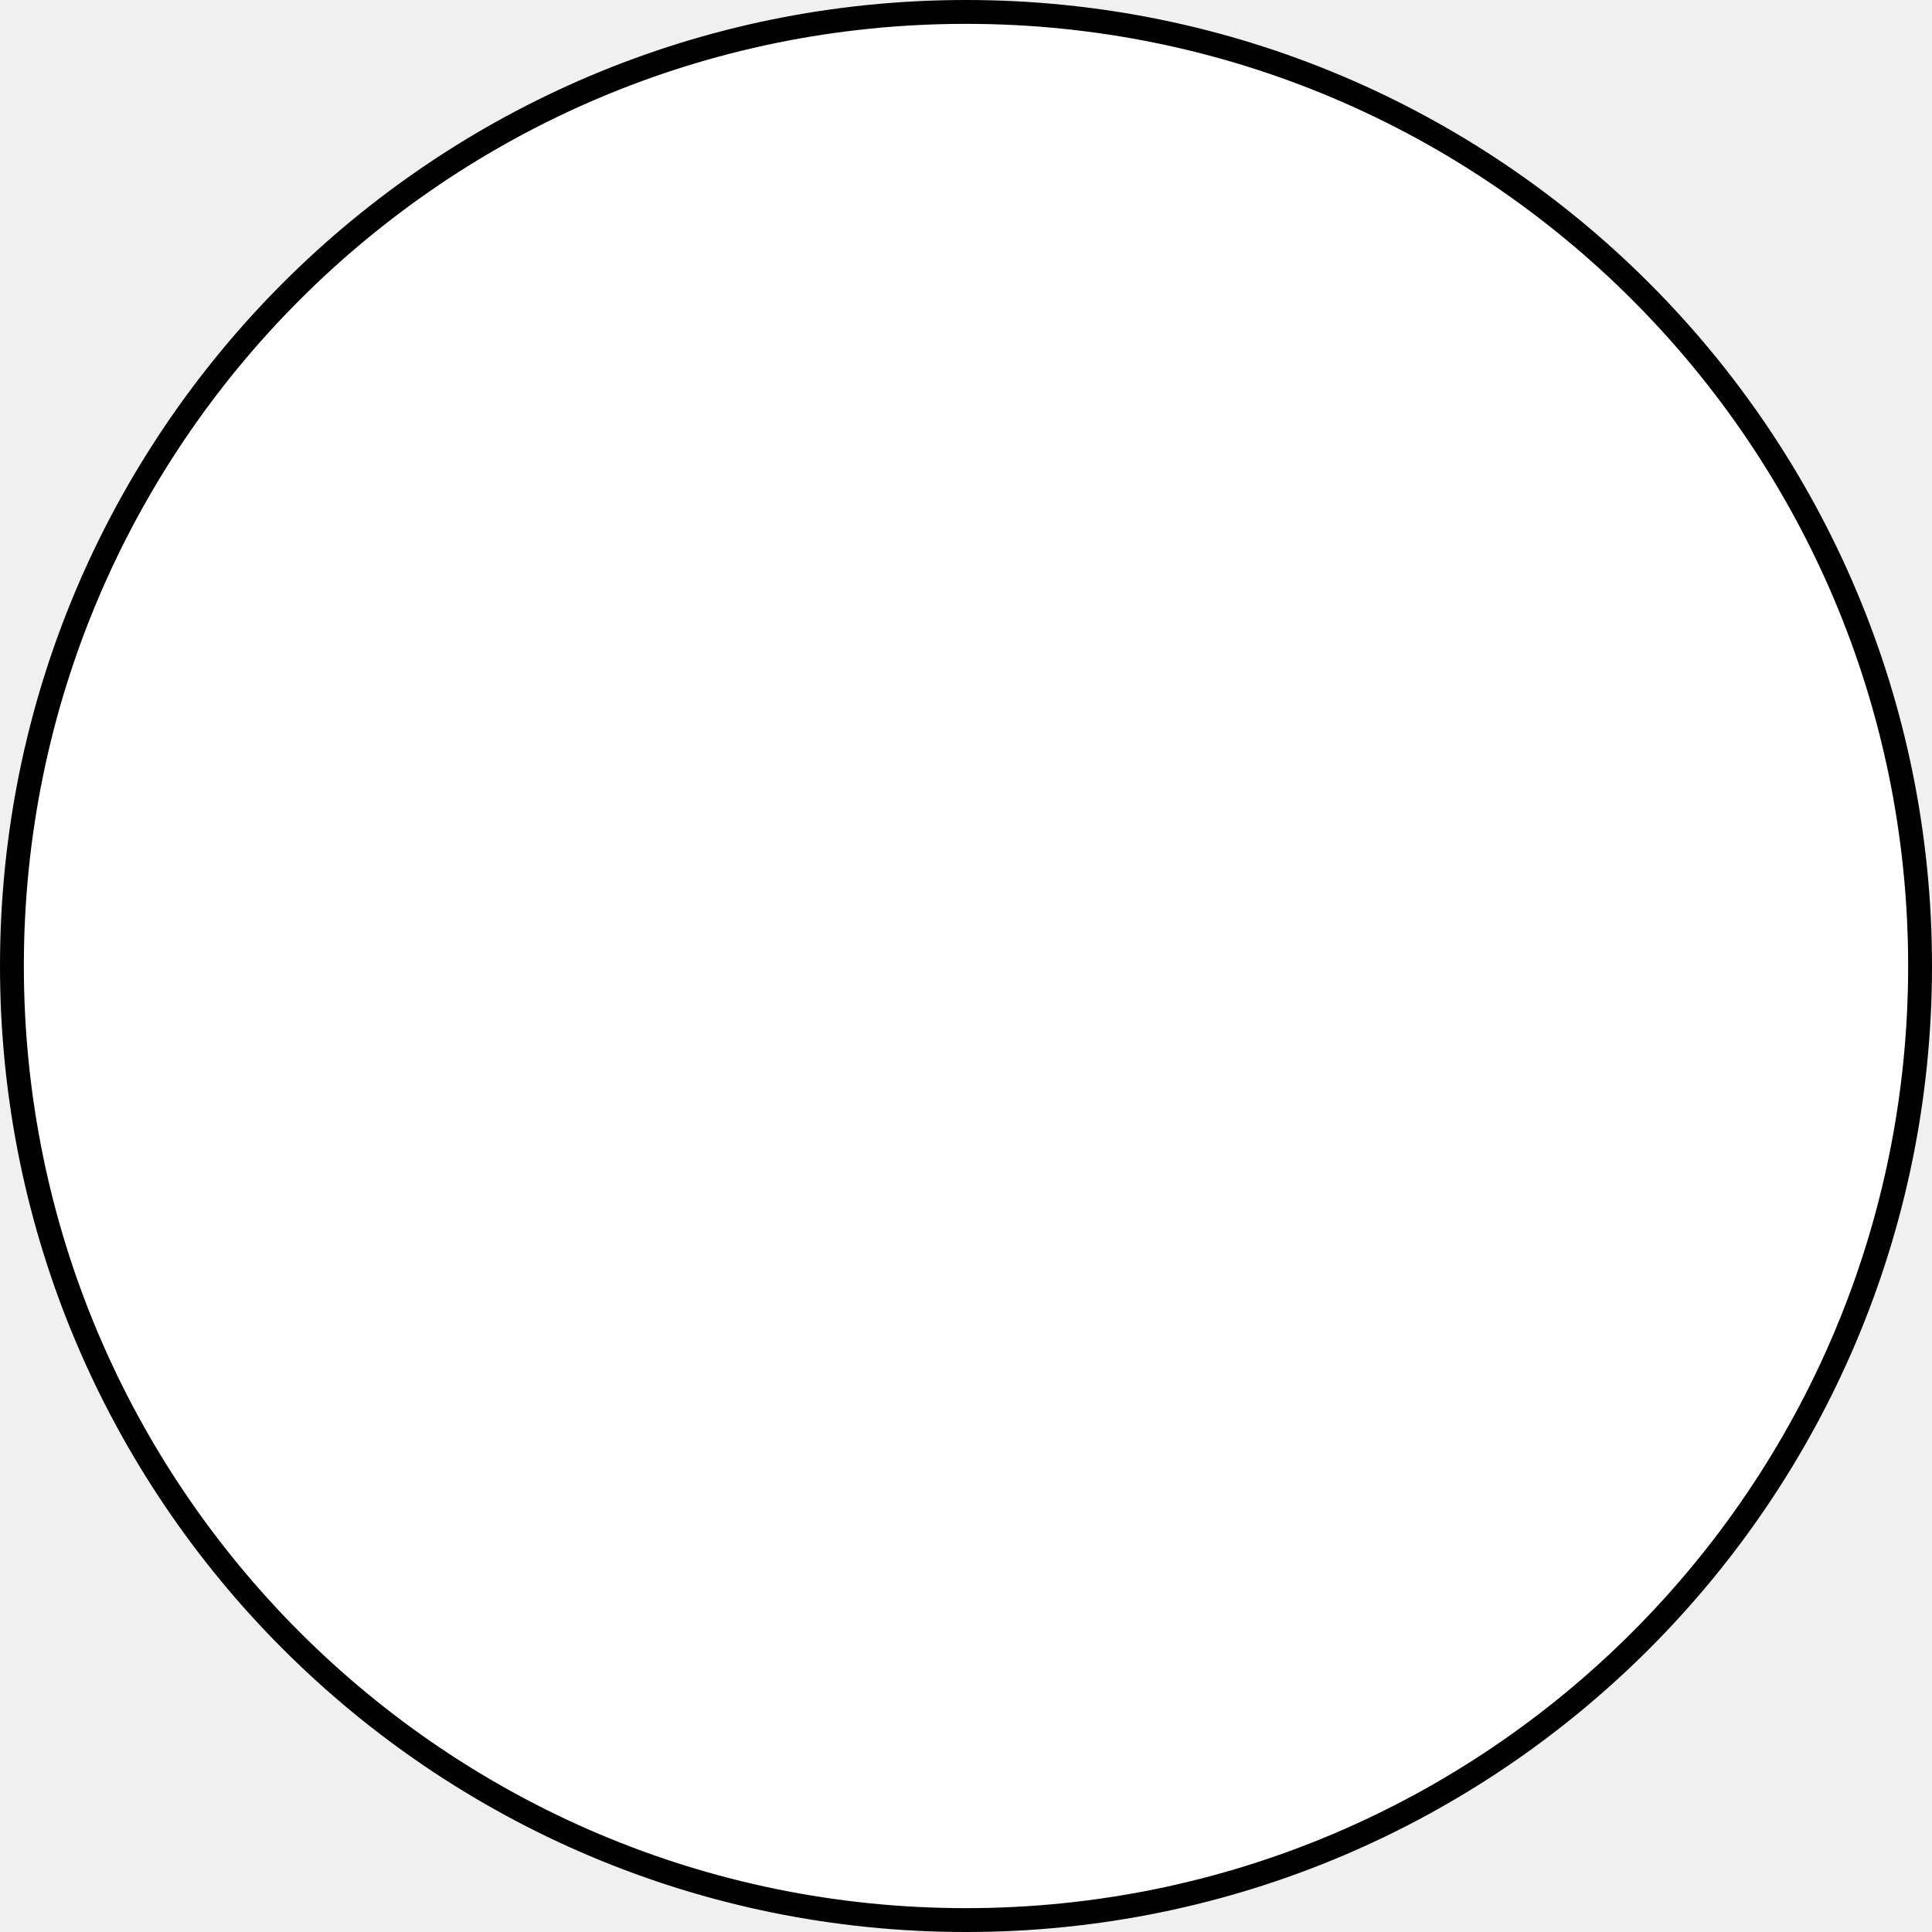
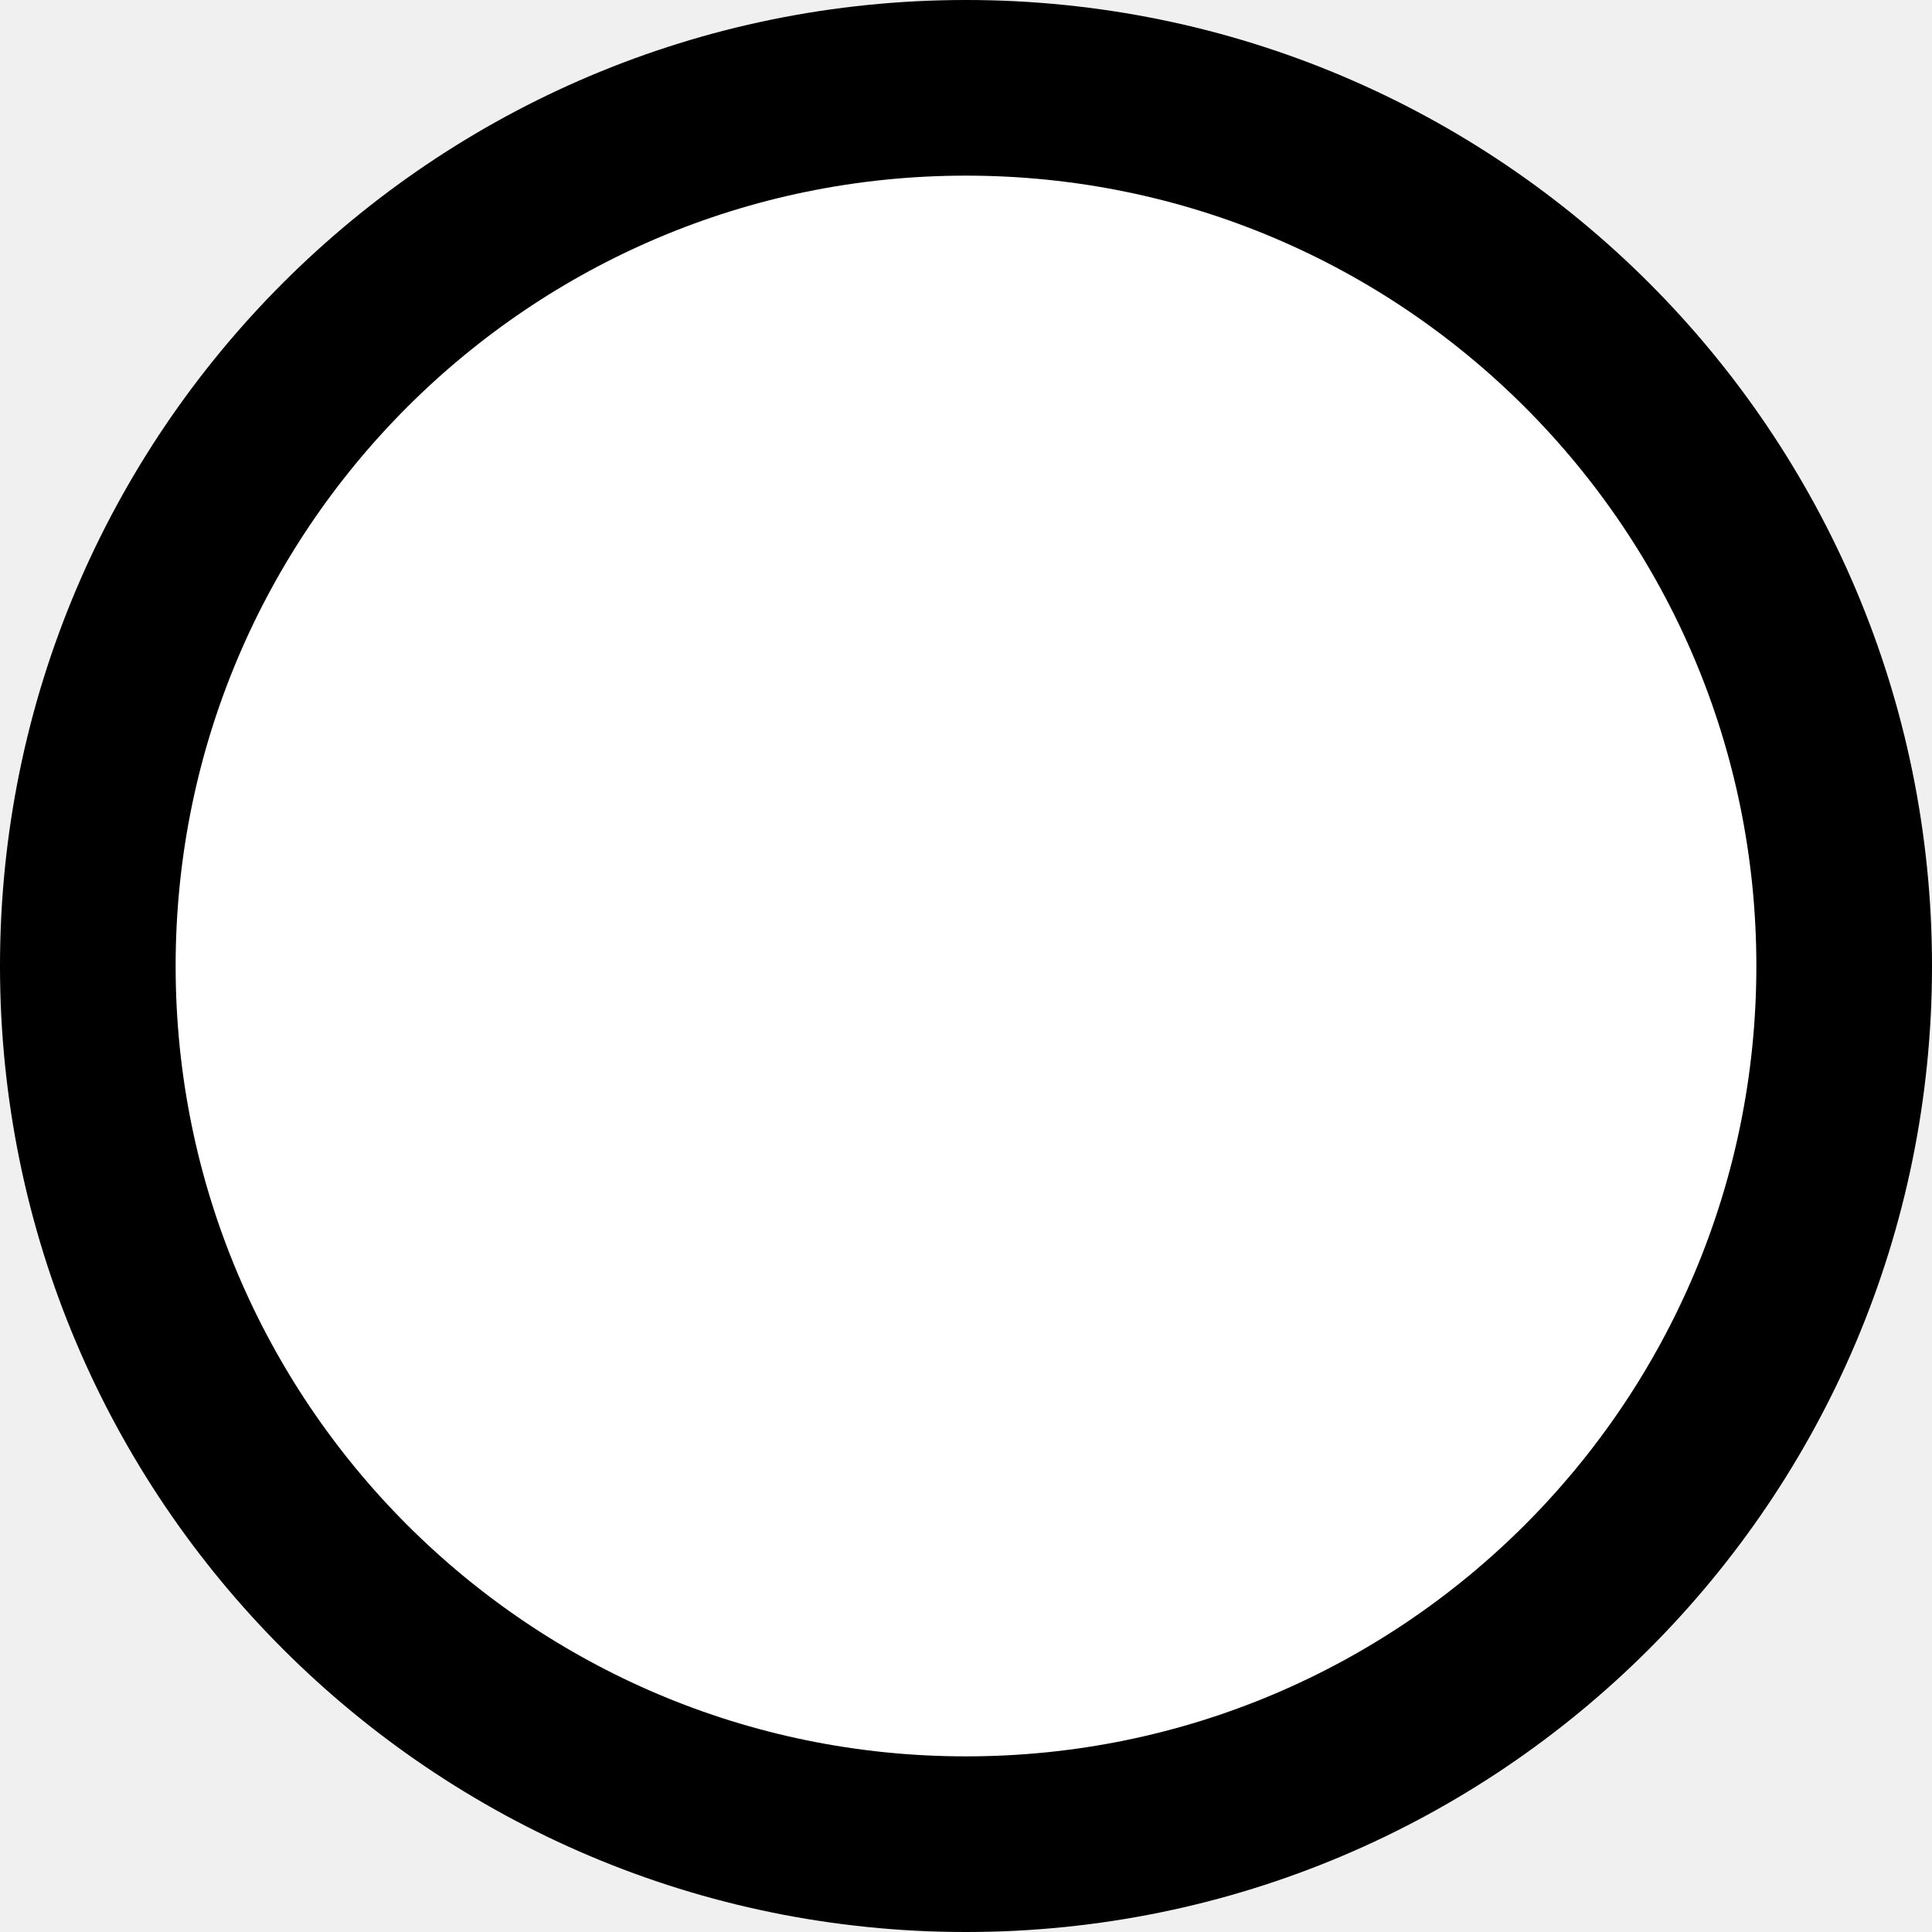
- <svg xmlns="http://www.w3.org/2000/svg" version="1.1" width="81px" height="81px" viewBox="-0.5 -0.5 81 81" content="&lt;mxfile host=&quot;app.diagrams.net&quot; modified=&quot;2021-05-14T18:02:40.052Z&quot; agent=&quot;5.0 (X11; Linux x86_64) AppleWebKit/537.36 (KHTML, like Gecko) Chrome/90.0.443.93 Safari/537.36&quot; etag=&quot;HbfbLp_bAxr_vkDRmh2X&quot; version=&quot;14.6.12&quot; type=&quot;github&quot;&gt;&lt;diagram id=&quot;t7DS6HtMbUBB_uhMn4Uq&quot; name=&quot;Page-1&quot;&gt;jZJNb4MwDIZ/DcdJQCRor6Wsu+xDQ1XPETEkaiAopAP26xcWp4CqSbug+Hkd27xOQLJmPGna8VfFQAZxyMaAHIM43qV7+53B5EASJQ7UWjCHogUU4hsQhkhvgkG/STRKSSO6LSxV20JpNoxqrYZtWqXktmtHa3gARUnlI70IZjjSJAwX4QVEzbH13gsN9ckIek6ZGlaI5AHJtFLGnZoxAzl7531x957/UO+DaWjNfy5cuErfP+Caf74dzzSsNLuen7DKF5U3/GEc1kzeAVvFmm2Dw8CFgaKj5awMdt2WcdNIG0X2SPvObaASI9imh8cJfTvQBsYVwolPoBowerIpqBLvHj6fOMV4WJaxQ8RXa/CM4vrre+XFIXtAk3y4LONXW71okv8A&lt;/diagram&gt;&lt;/mxfile&gt;" resource="https://app.diagrams.net/index.html#Hmikee-AI%2Fdatasciencecourse%2Fmaster%2FUntitled%20Diagram.svg">
+ <svg xmlns="http://www.w3.org/2000/svg" version="1.1" width="11px" height="11px" viewBox="-0.5 -0.5 11 11" content="&lt;mxfile host=&quot;app.diagrams.net&quot; modified=&quot;2021-05-14T18:02:45.011Z&quot; agent=&quot;5.0 (X11; Linux x86_64) AppleWebKit/537.36 (KHTML, like Gecko) Chrome/90.0.443.93 Safari/537.36&quot; etag=&quot;fkbmk5hXhHyOmAcqoAg-&quot; version=&quot;14.6.12&quot; type=&quot;github&quot;&gt;&lt;diagram id=&quot;t7DS6HtMbUBB_uhMn4Uq&quot; name=&quot;Page-1&quot;&gt;jZJNb4MwDIZ/DcdJASa6XktZd9mHhqqeI2JI1EBQSAfs1y8sTgGhSbug+Hkd27xOEKf1cNK05a+KgQwiwoYgPgZR9LTb2+8ERgeSMHGg0oI5FM4gF9+AkCC9CQbdKtEoJY1o17BQTQOFWTGqterXaaWS664trWAD8oLKLb0IZjjShJBZeAFRcWy990JNfTKCjlOm+gWKsyBOtVLGneohBTl5531x957/UO+DaWjMfy5cuNq9f8A1+3w7nikpNbueH7DKF5U3/GEc1ozeAVvFmm2DQ8+FgbylxaT0dt2WcVNLG4X2SLvWbaAUA9imh+2Evh1oA8MC4cQnUDUYPdoUVB+9nfh8ogTjfrEMRHyxBs8orr+6V54dsgc0yYfzMn61xYuOsx8=&lt;/diagram&gt;&lt;/mxfile&gt;" resource="https://app.diagrams.net/index.html#Hmikee-AI%2Fdatasciencecourse%2Fmaster%2FUntitled%20Diagram.svg">
  <defs />
  <g>
-     <ellipse cx="40" cy="40" rx="40" ry="40" fill="#ffffff" stroke="#000000" pointer-events="all" />
+     <ellipse cx="5" cy="5" rx="5" ry="5" fill="#ffffff" stroke="#000000" pointer-events="all" />
  </g>
</svg>
